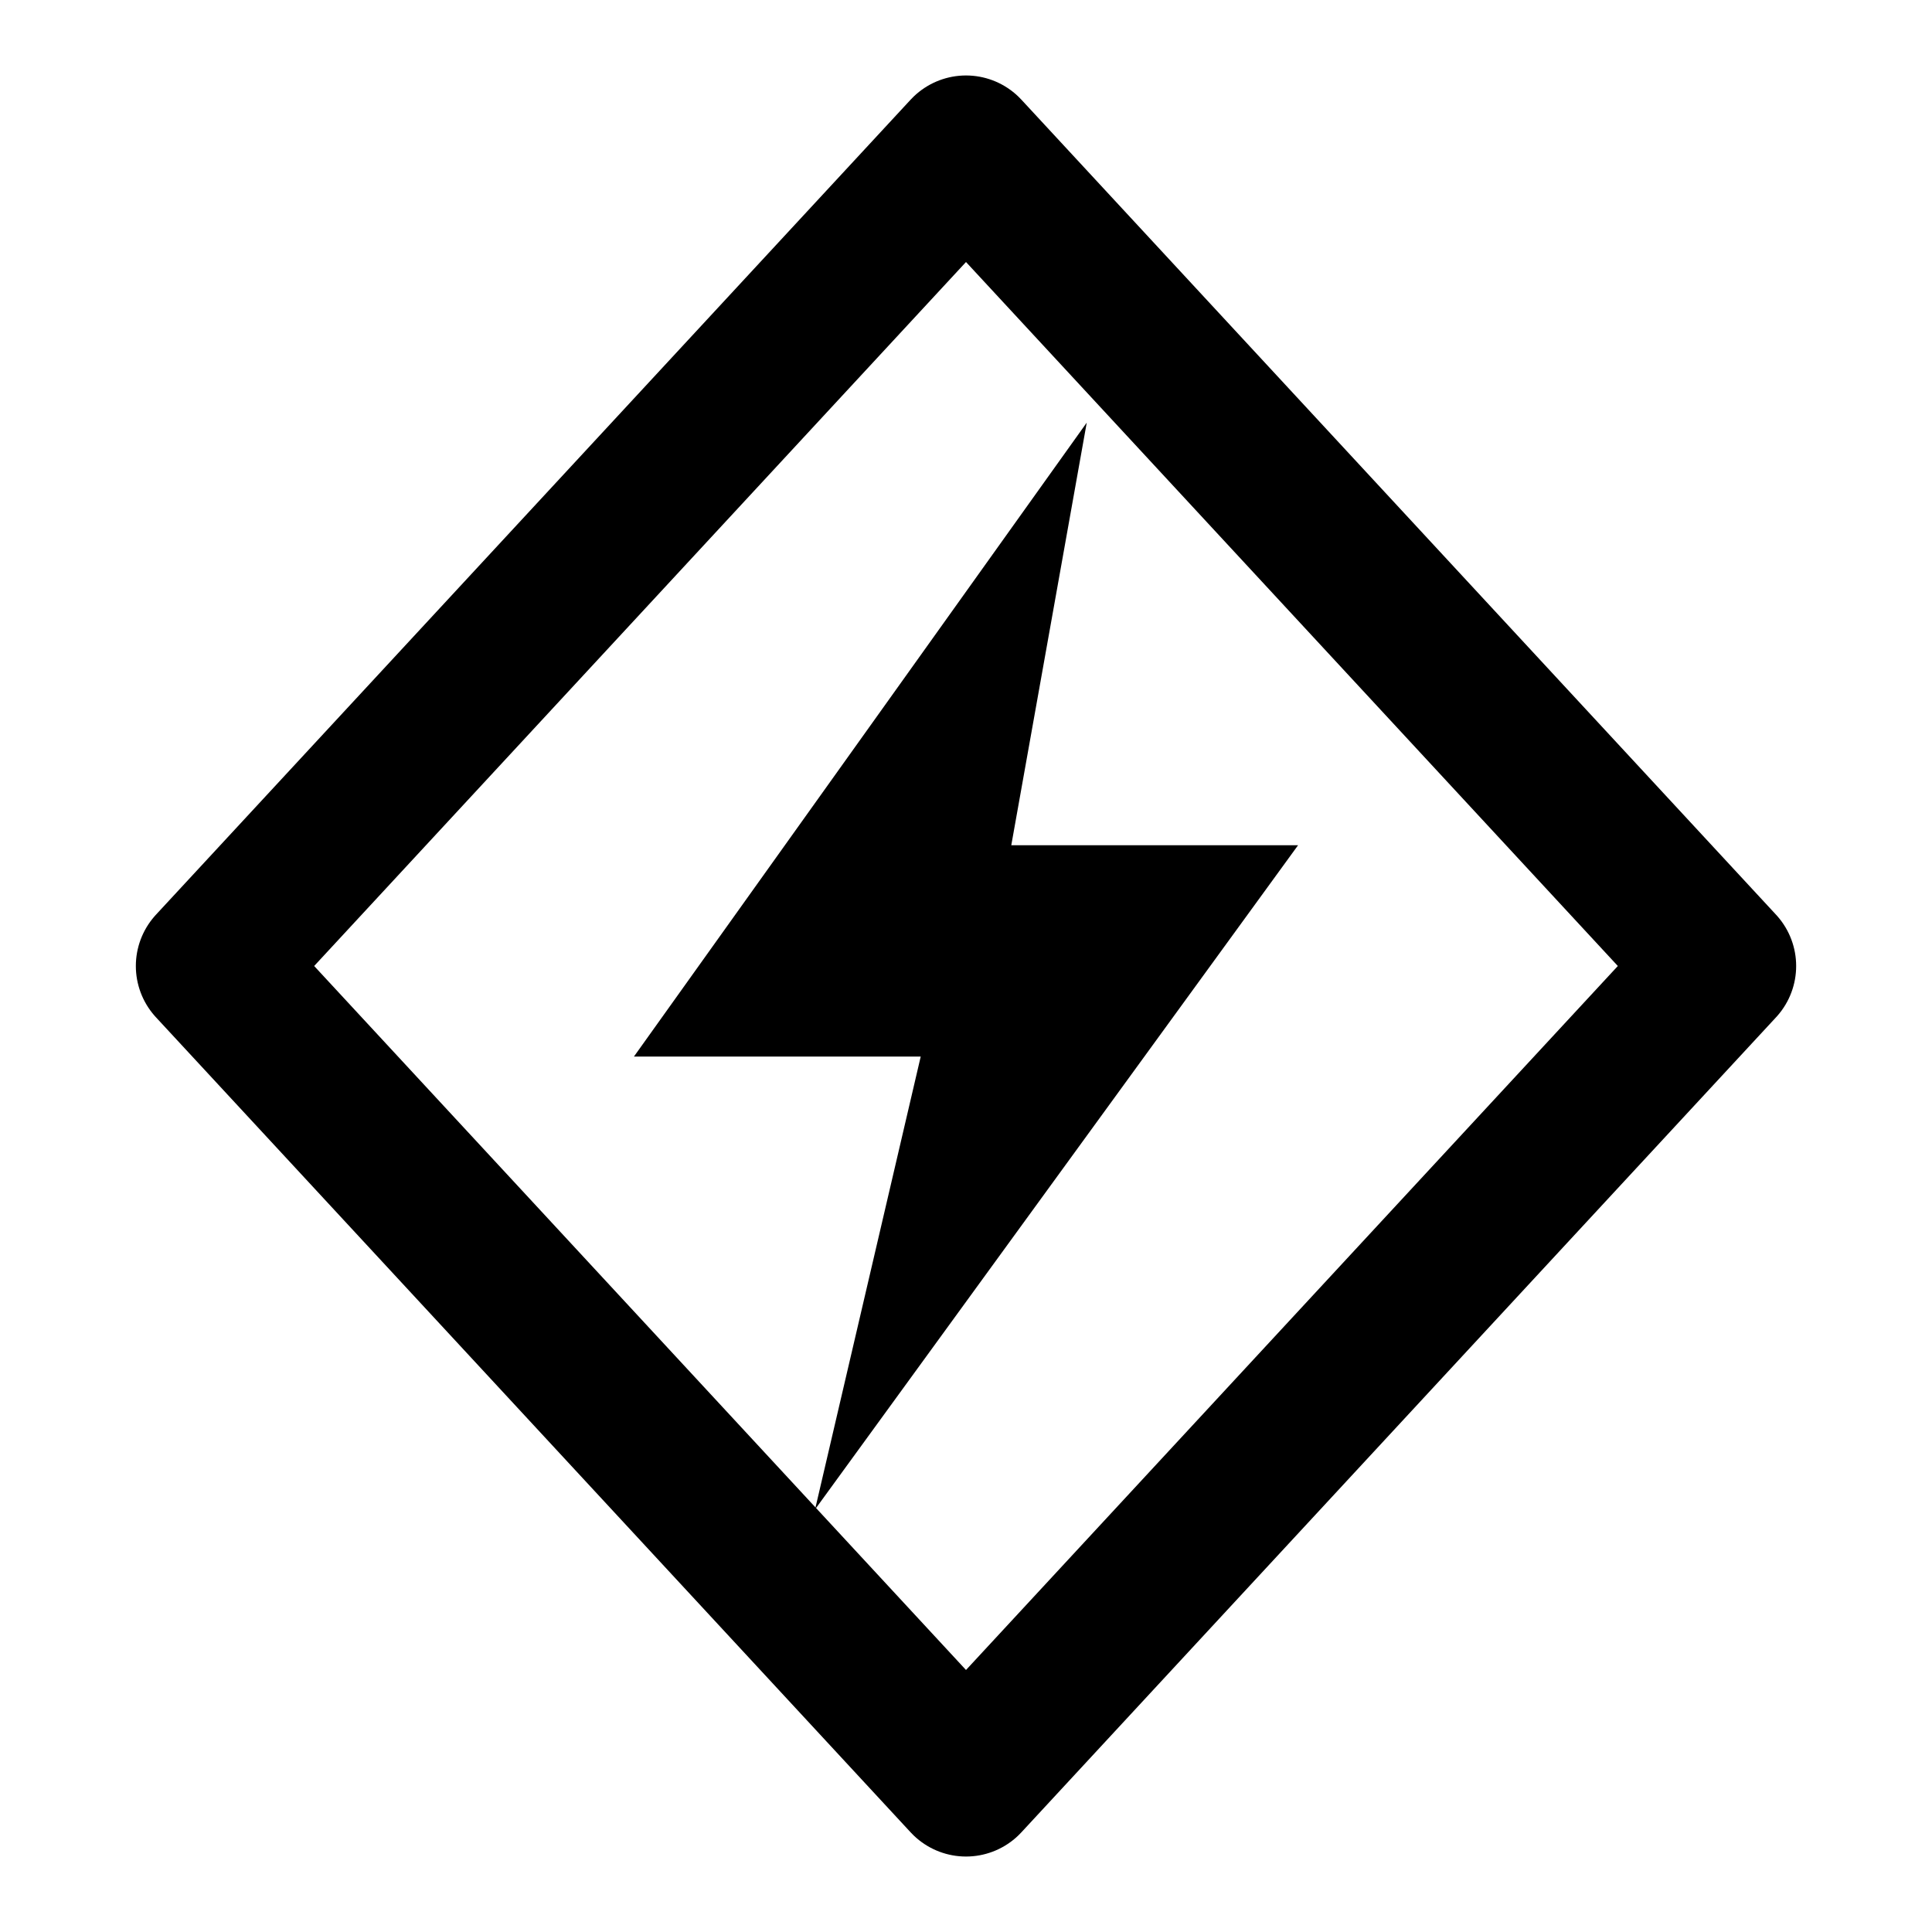
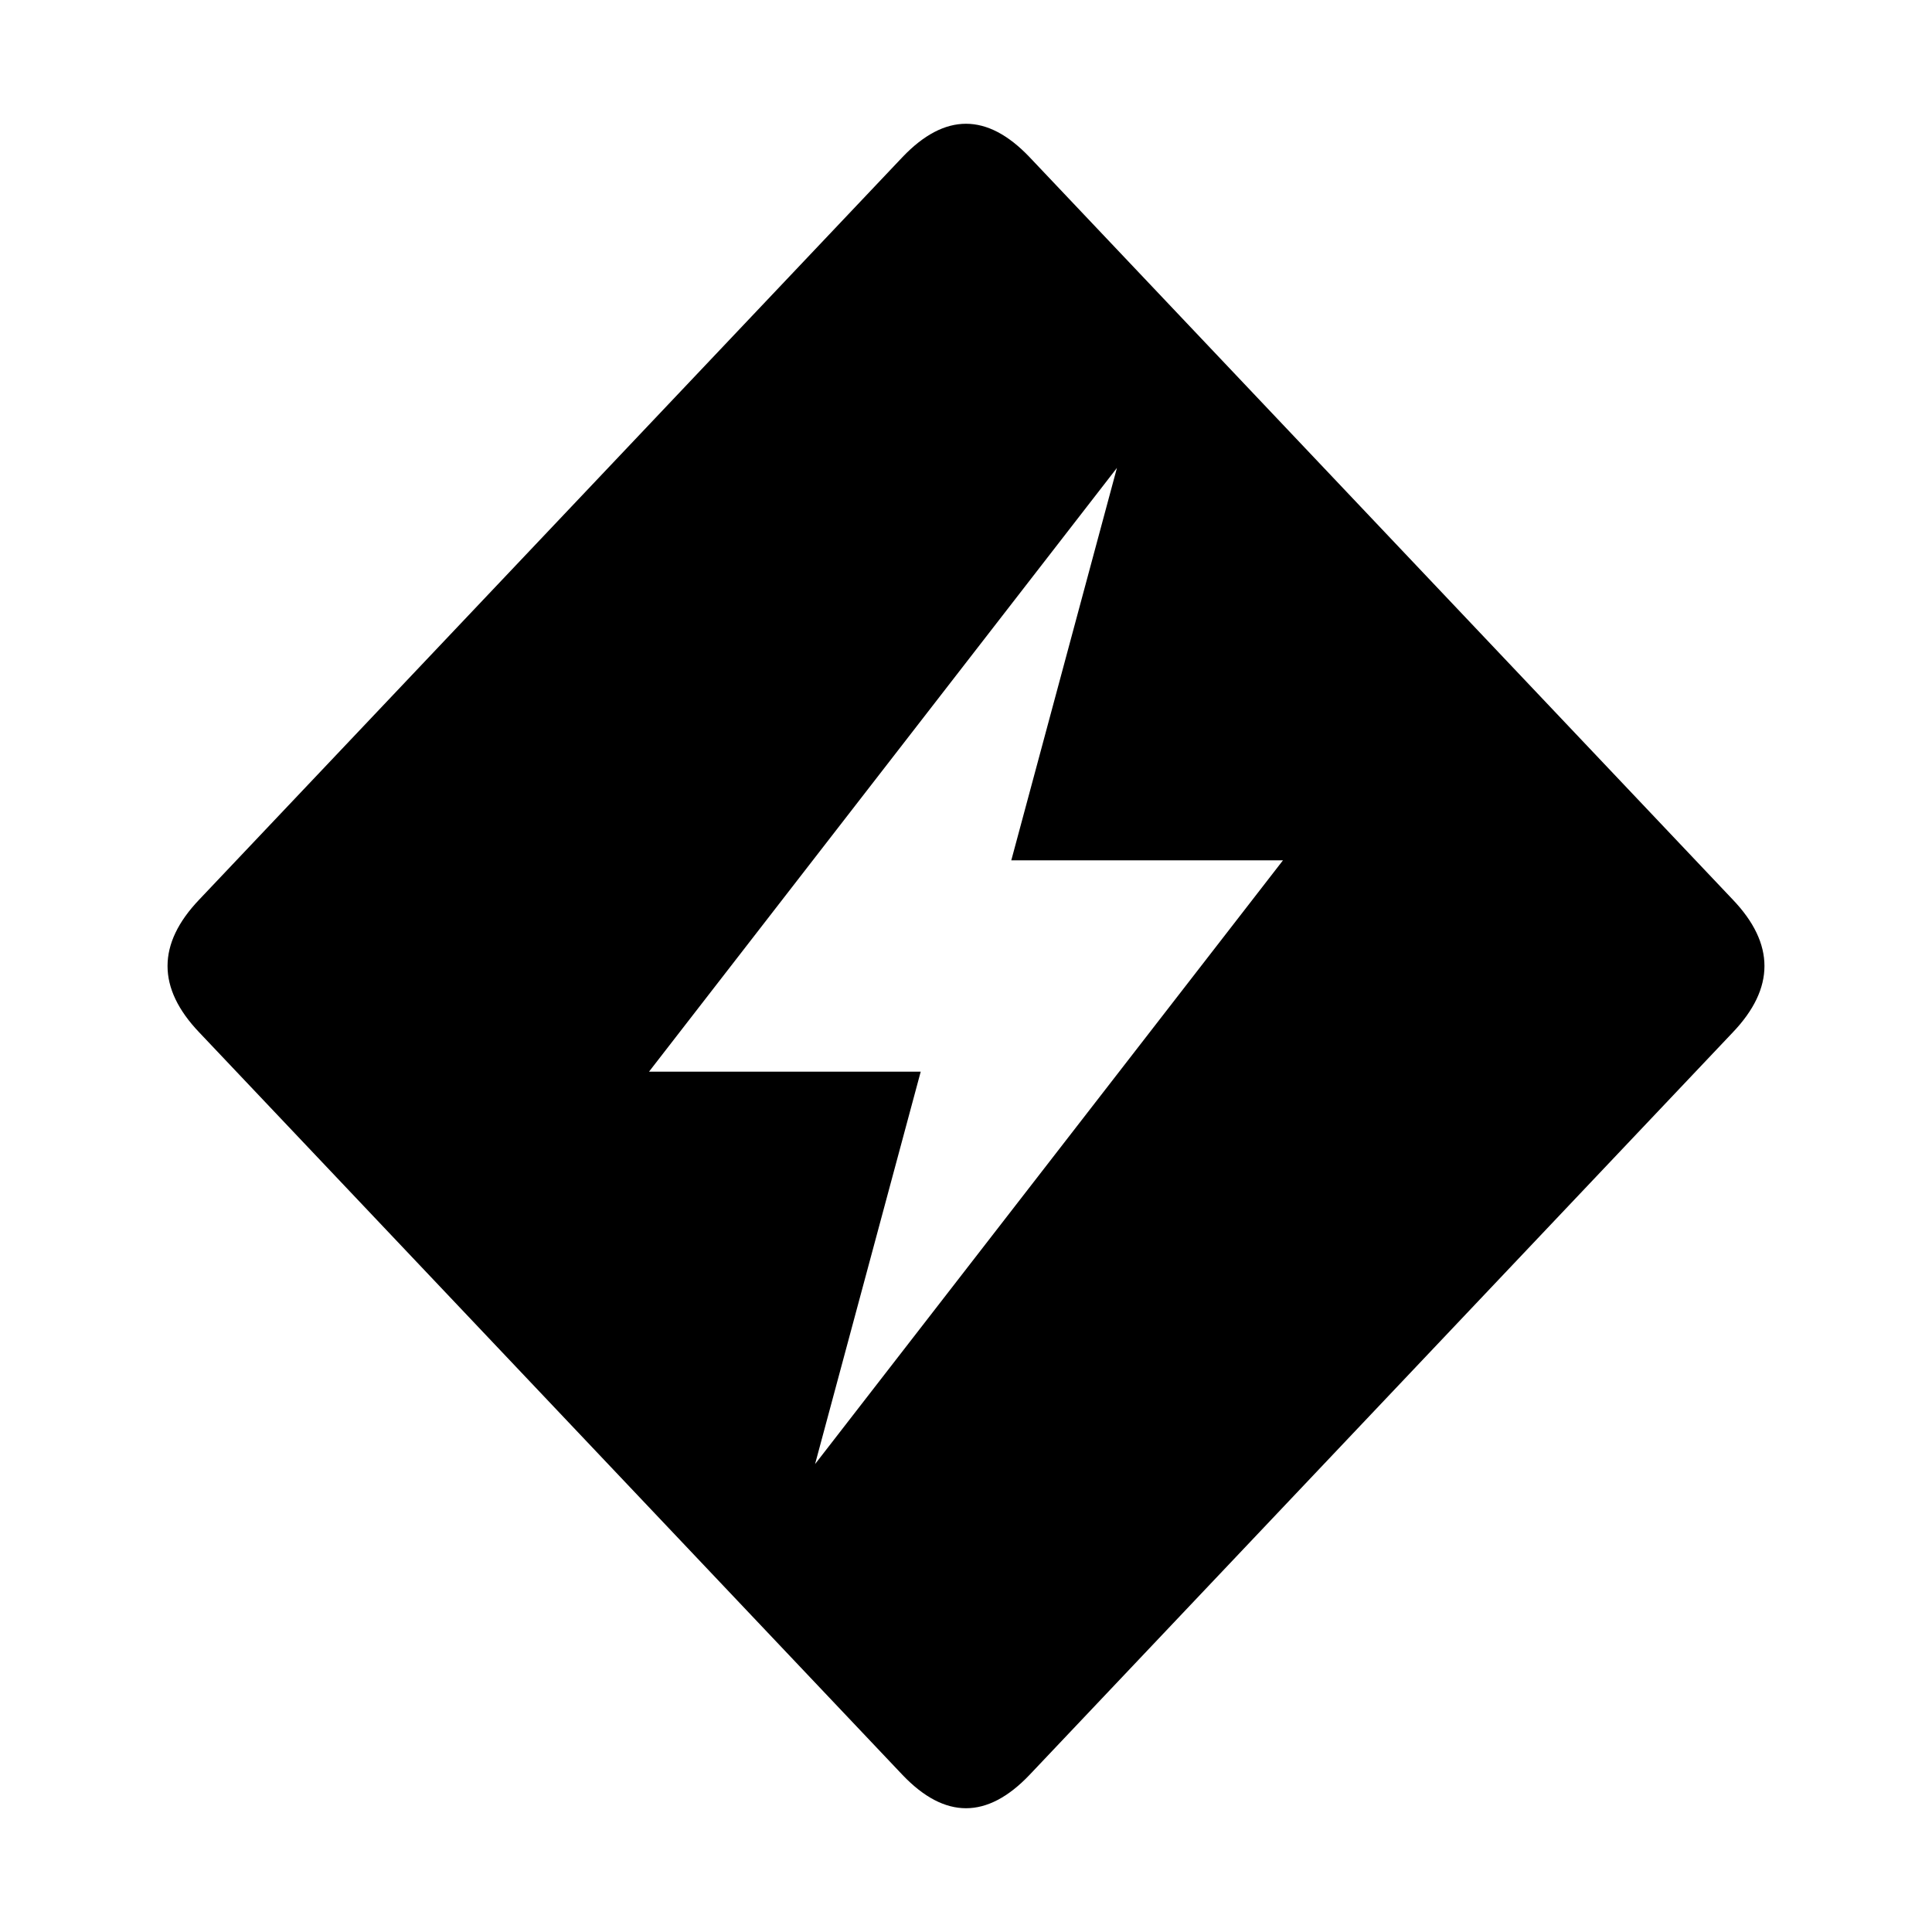
<svg xmlns="http://www.w3.org/2000/svg" viewBox="0 0 64 64" fill="none" stroke="currentColor" stroke-width="5" stroke-linecap="round" stroke-linejoin="round">
-   <path d="M32 5L57 32 32 59 7 32Z" />
-   <path fill="currentColor" stroke="none" d="M36 14L21 35H30.5L27 50 43 28H33.5Z" />
+   <path fill="currentColor" stroke="none" fill-rule="evenodd" d="M29.9 5.2Q32 3 34.1 5.2L57.4 29.8Q59.5 32 57.4 34.2L34.1 58.8Q32 61 29.9 58.8L6.6 34.2Q4.5 32 6.6 29.8ZM37 15.5L21.5 35.5H30.5L27 48.5 42.5 28.5H33.5Z" />
</svg>
